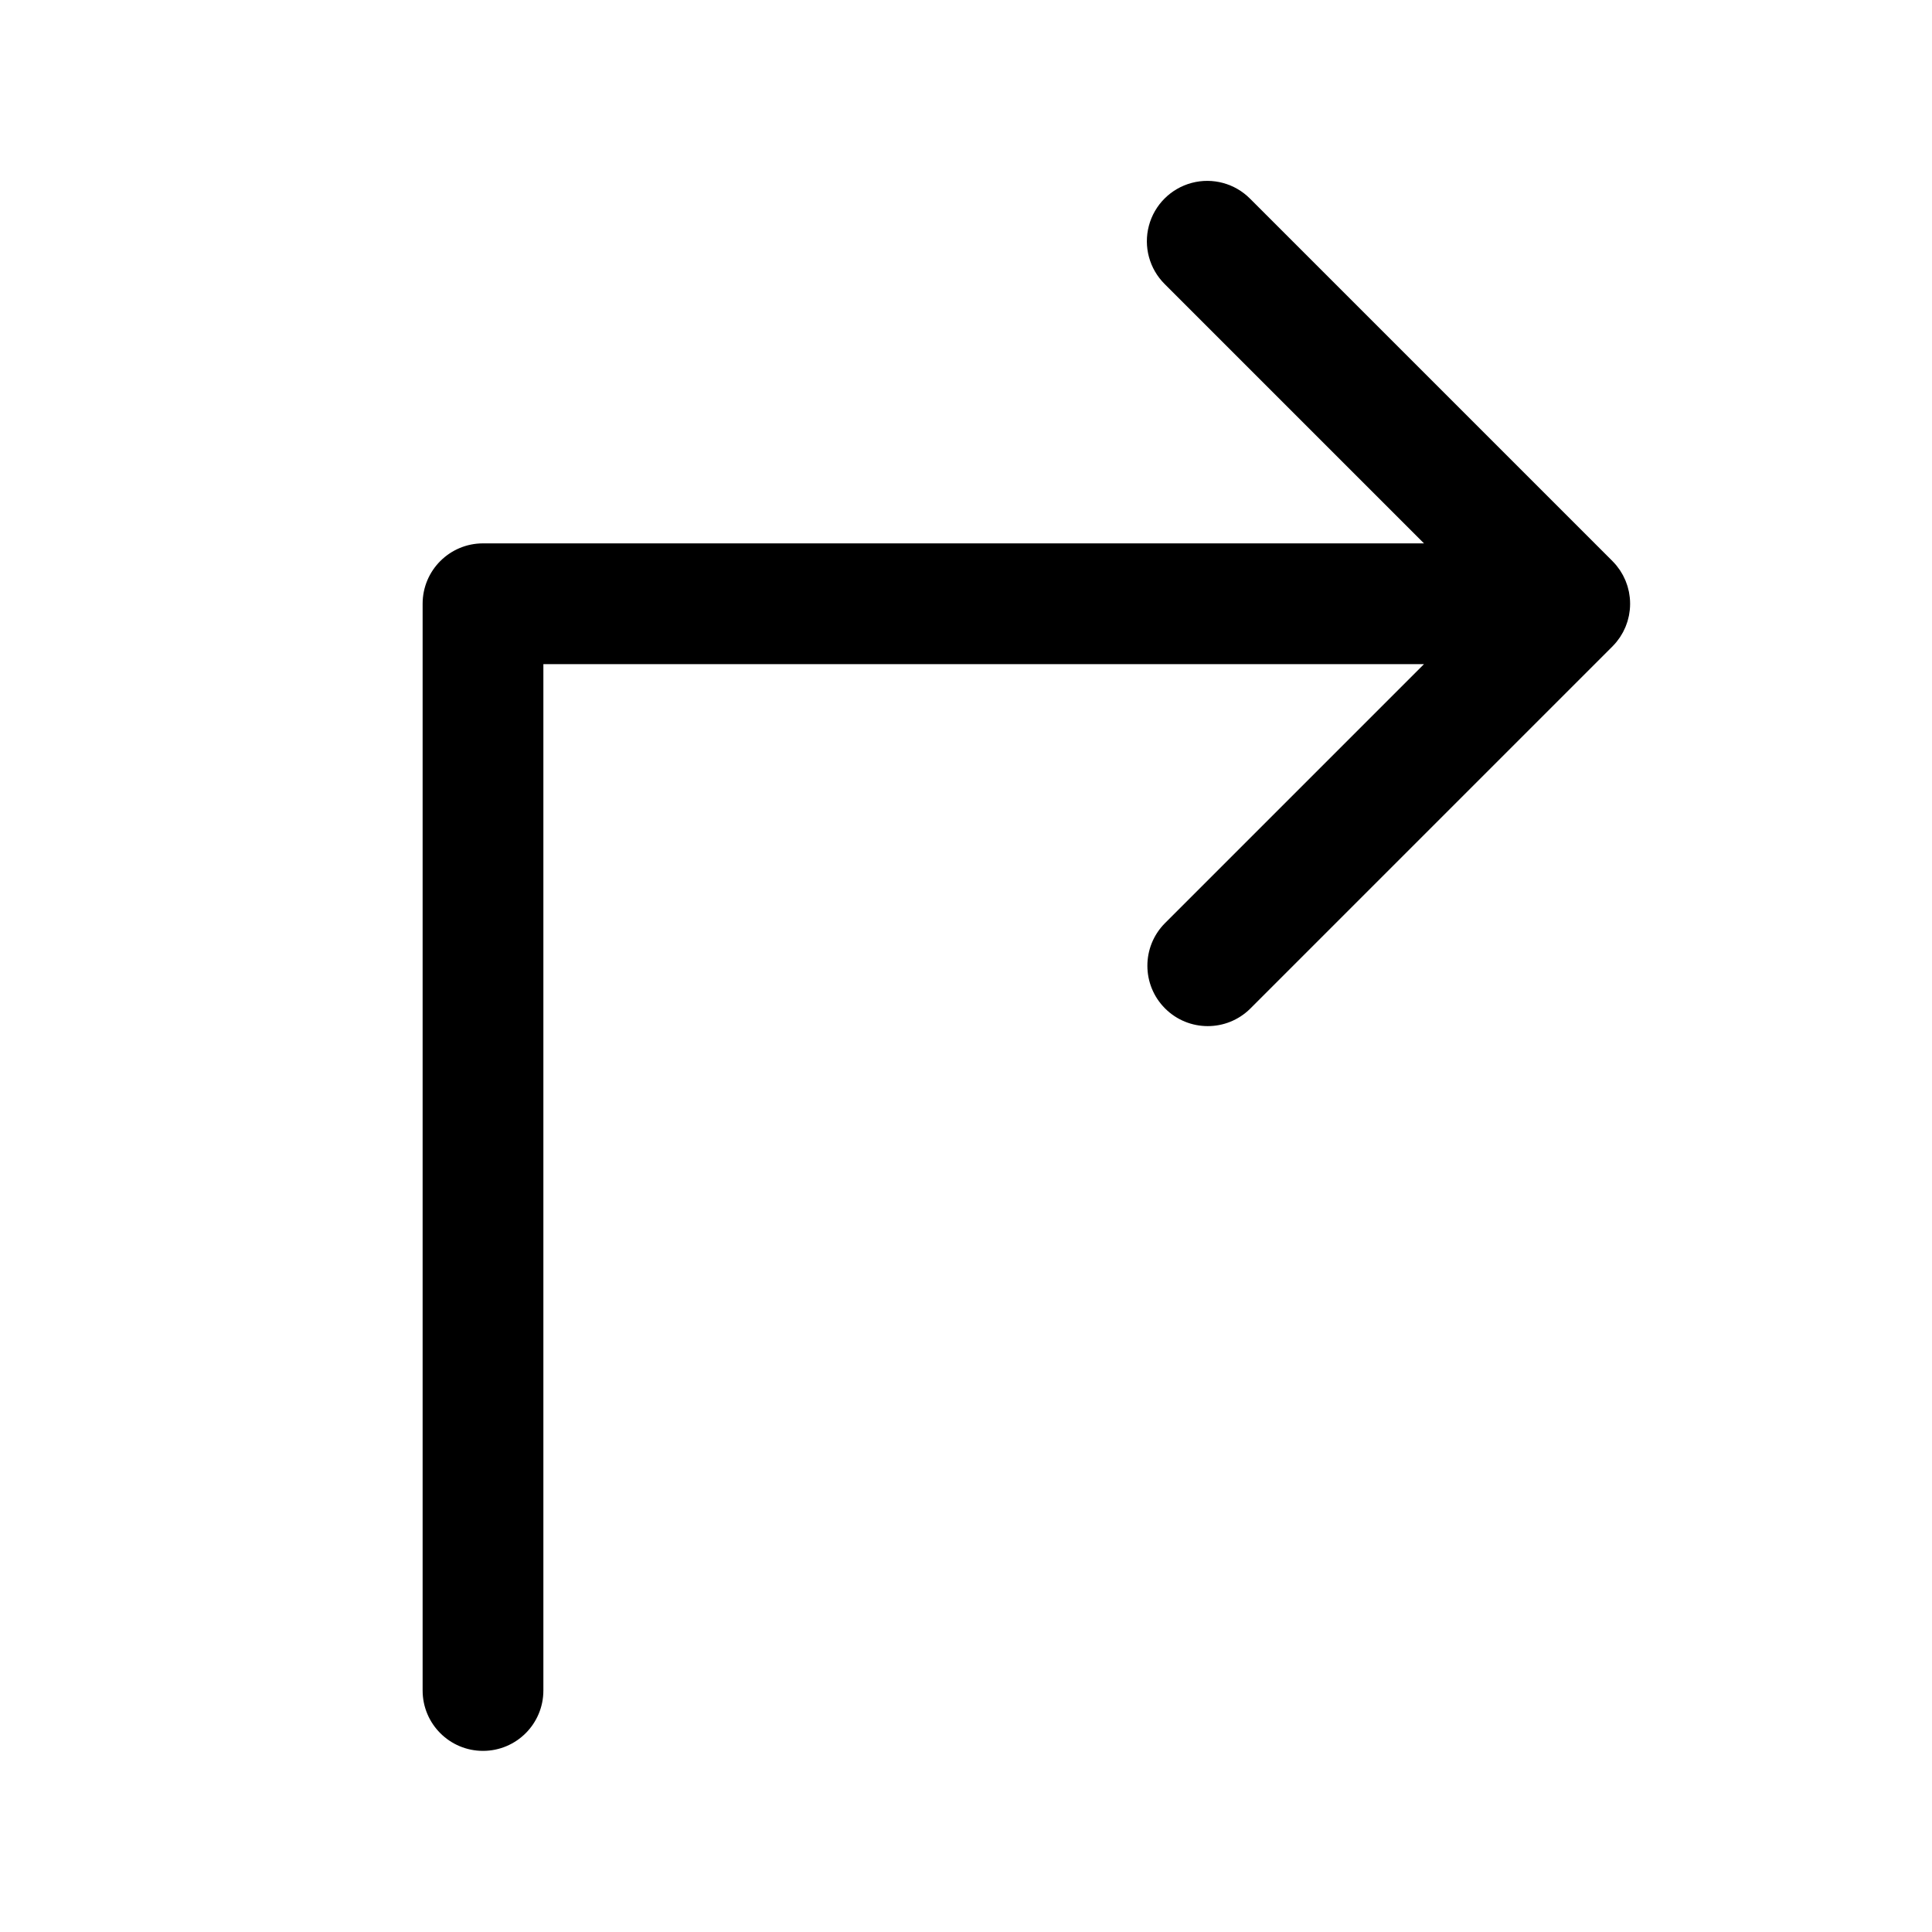
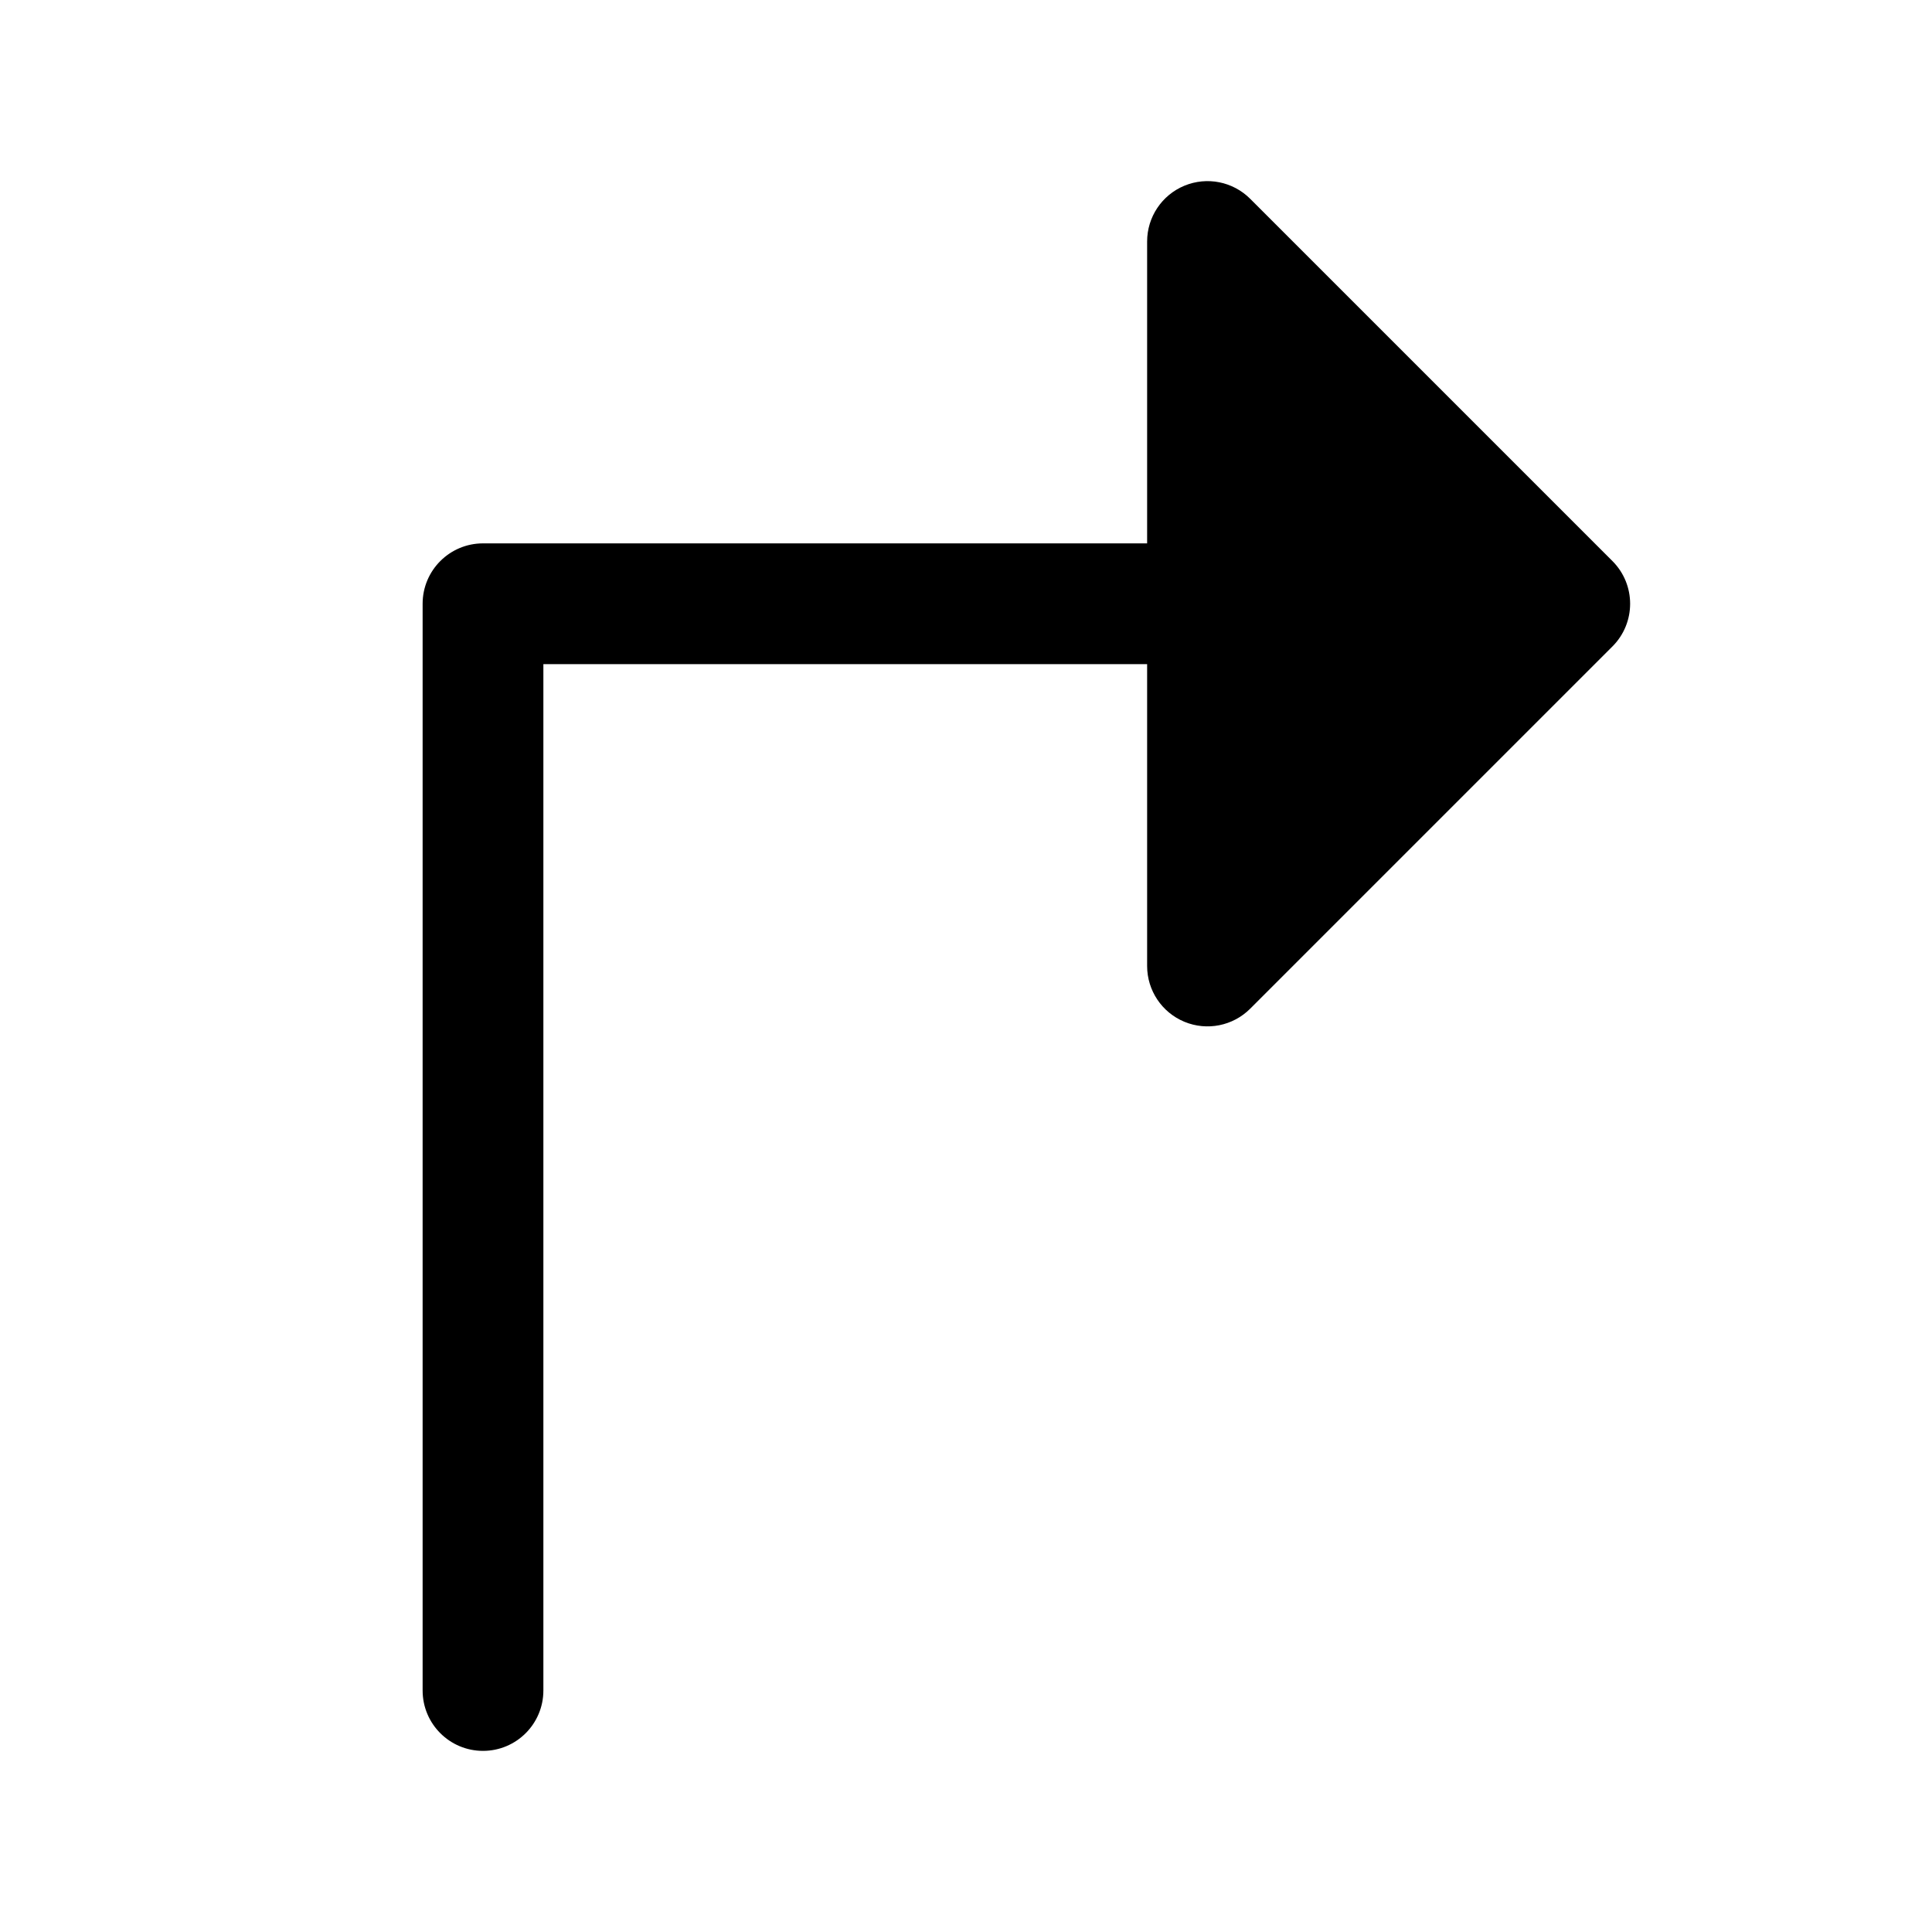
<svg xmlns="http://www.w3.org/2000/svg" id="Flat" viewBox="0 0 256 256">
-   <path d="M213.715,85.593c-.02.021-.037.043-.058.064l-48,48a8,8,0,0,1-11.314-11.313L188.687,88H72V224a8,8,0,0,1-16,0V80a8,8,0,0,1,8-8H188.687L154.343,37.657a8,8,0,1,1,11.314-11.313l48,48c.021.021.038.043.058.064.164.167.322.339.47.52.083.101.155.207.232.31.079.106.161.209.234.318.081.121.151.246.225.37.06.1.122.198.177.3.068.126.125.255.185.384.051.108.105.215.151.326.051.125.093.252.139.378.042.12.089.238.126.361.039.128.067.258.099.387.031.124.066.246.091.372.03.151.048.303.069.455.015.106.035.211.046.319a8.023,8.023,0,0,1,0,1.584c-.011.108-.031.212-.046.319-.021.152-.04.305-.069.455-.025.126-.06.248-.091.372-.032.129-.061.259-.099.387-.037.123-.084.241-.126.361-.045.126-.087.254-.139.378-.046.111-.101.217-.151.326-.06.129-.117.258-.185.384-.055.103-.118.2-.177.3-.074.124-.144.249-.225.37-.074.11-.156.213-.234.318-.077.104-.149.209-.232.31C214.037,85.253,213.878,85.426,213.715,85.593Z" />
+   <path d="M213.657,85.657l-48,48A8,8,0,0,1,152,128V88H72V224a8,8,0,0,1-16,0V80a8,8,0,0,1,8-8h88V32a8,8,0,0,1,13.657-5.657l48,48A8,8,0,0,1,213.657,85.657Z" />
</svg>
